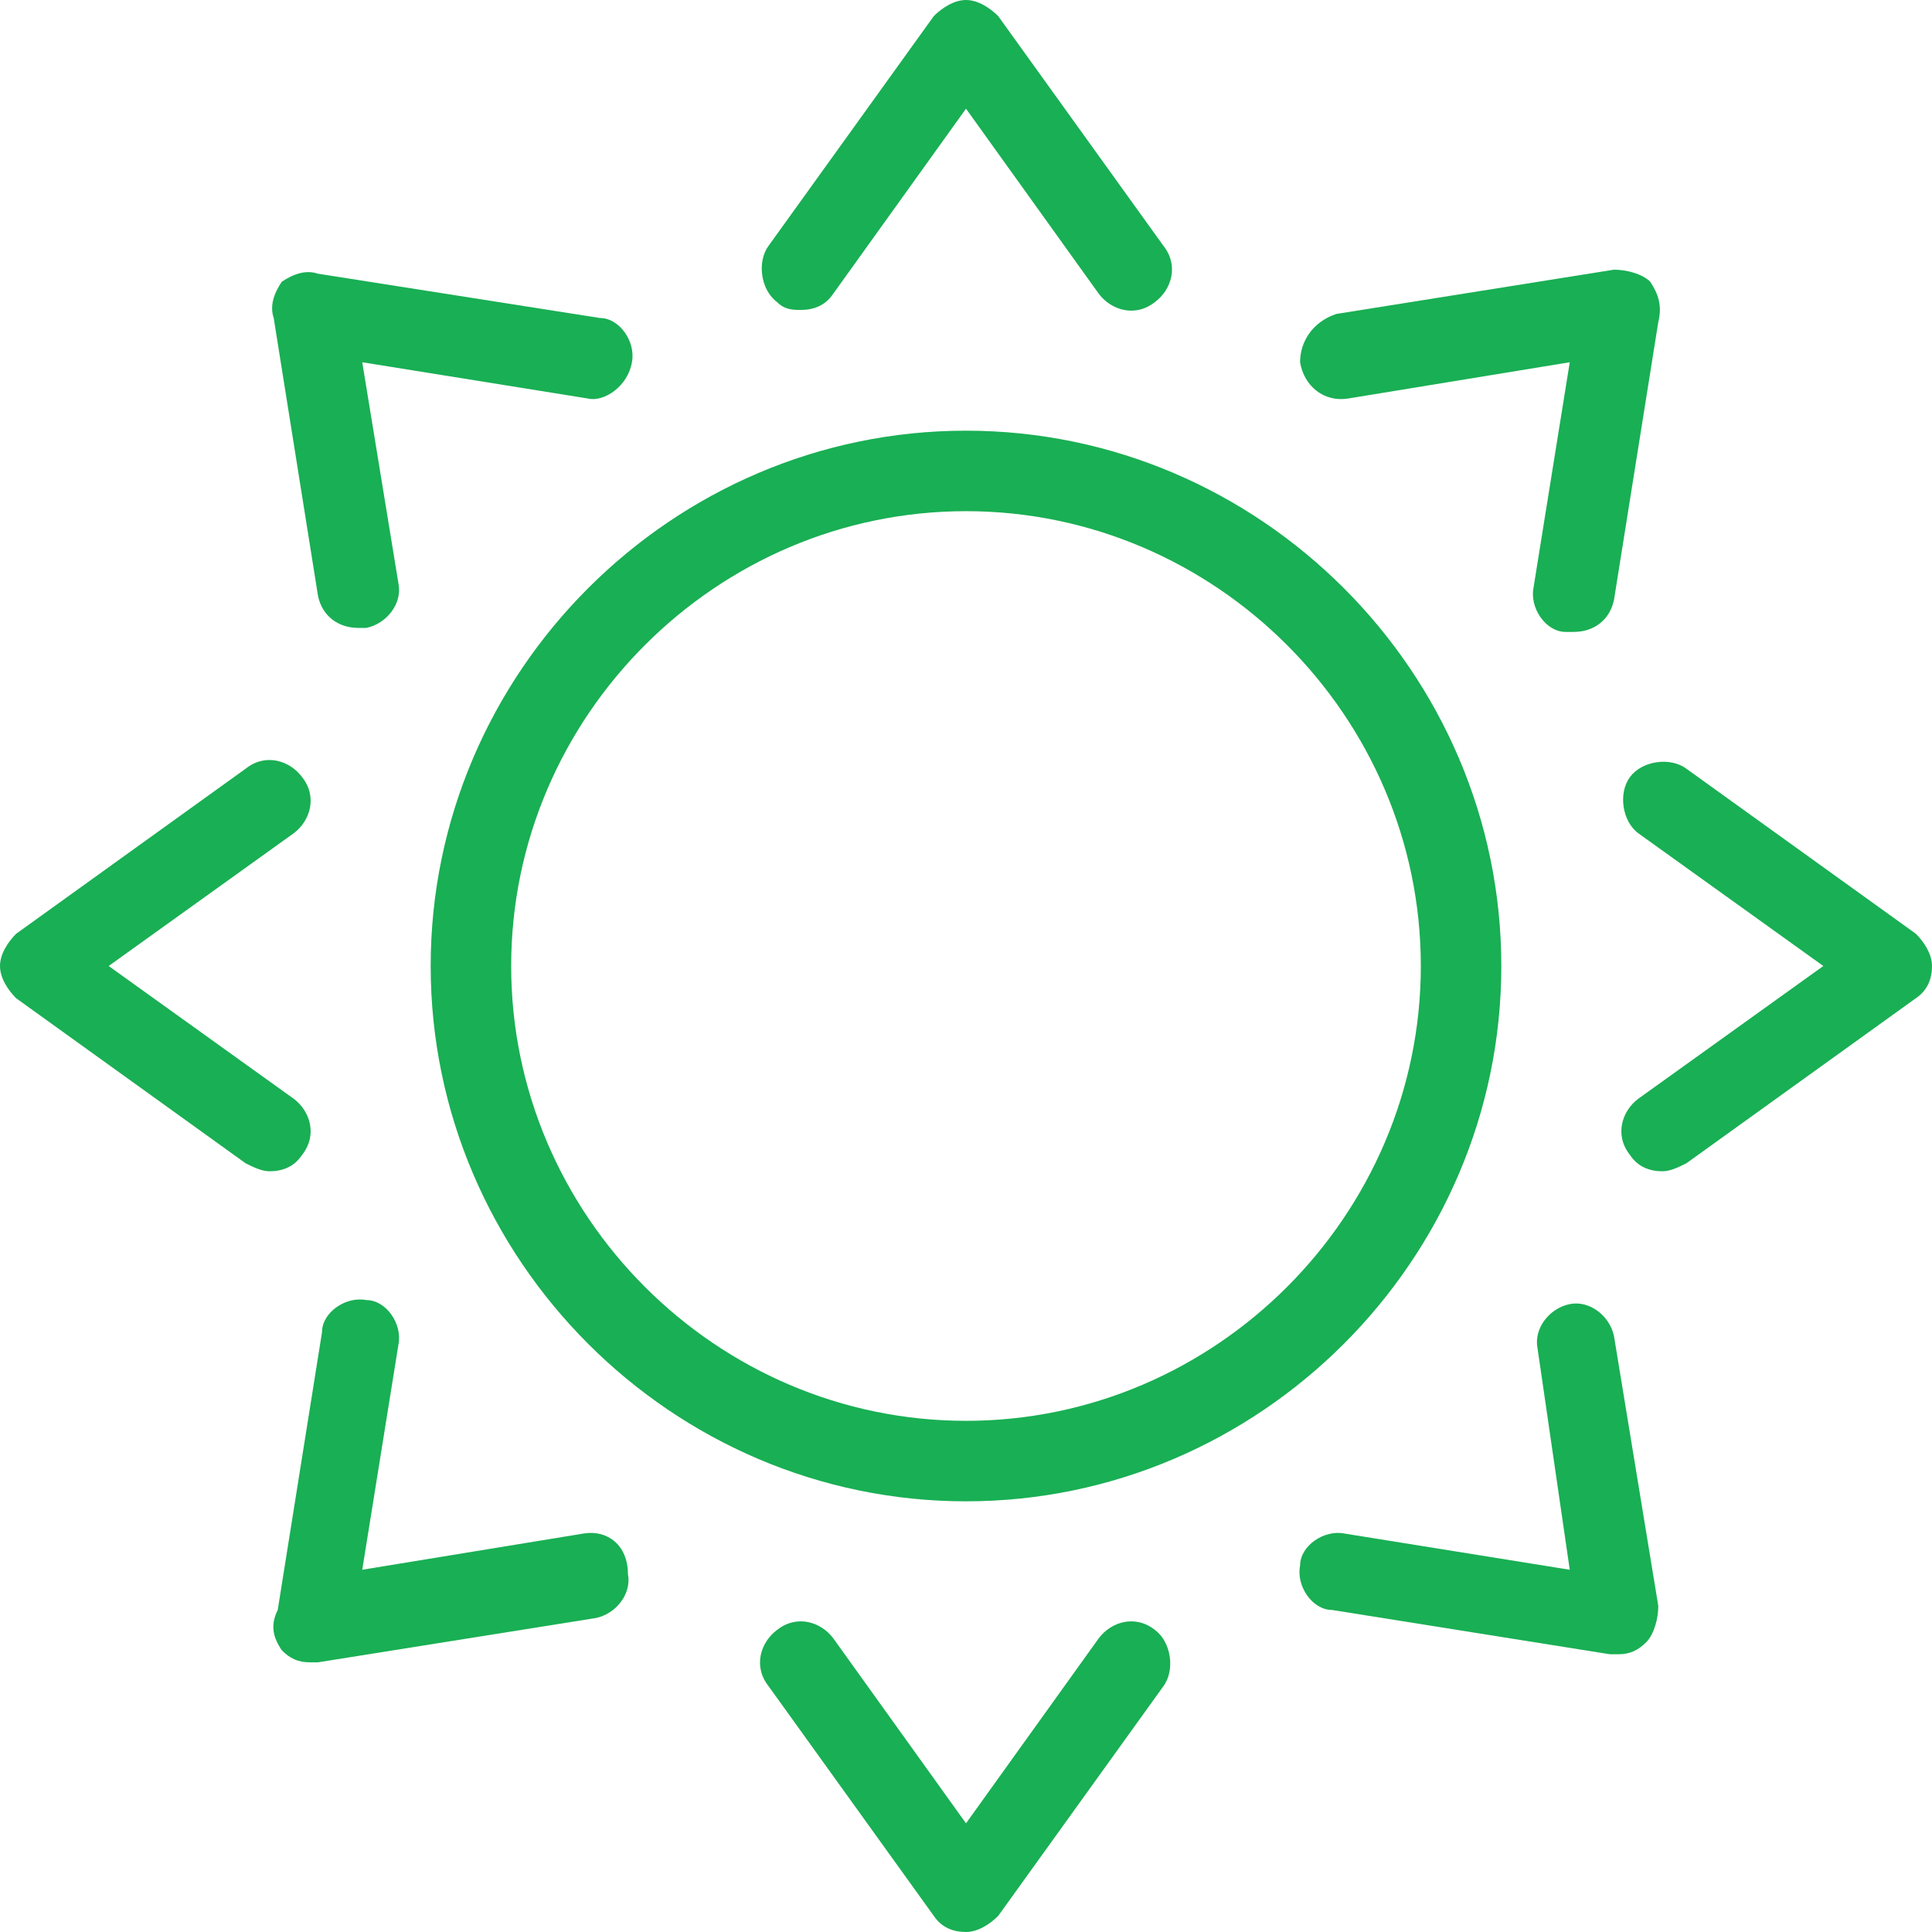
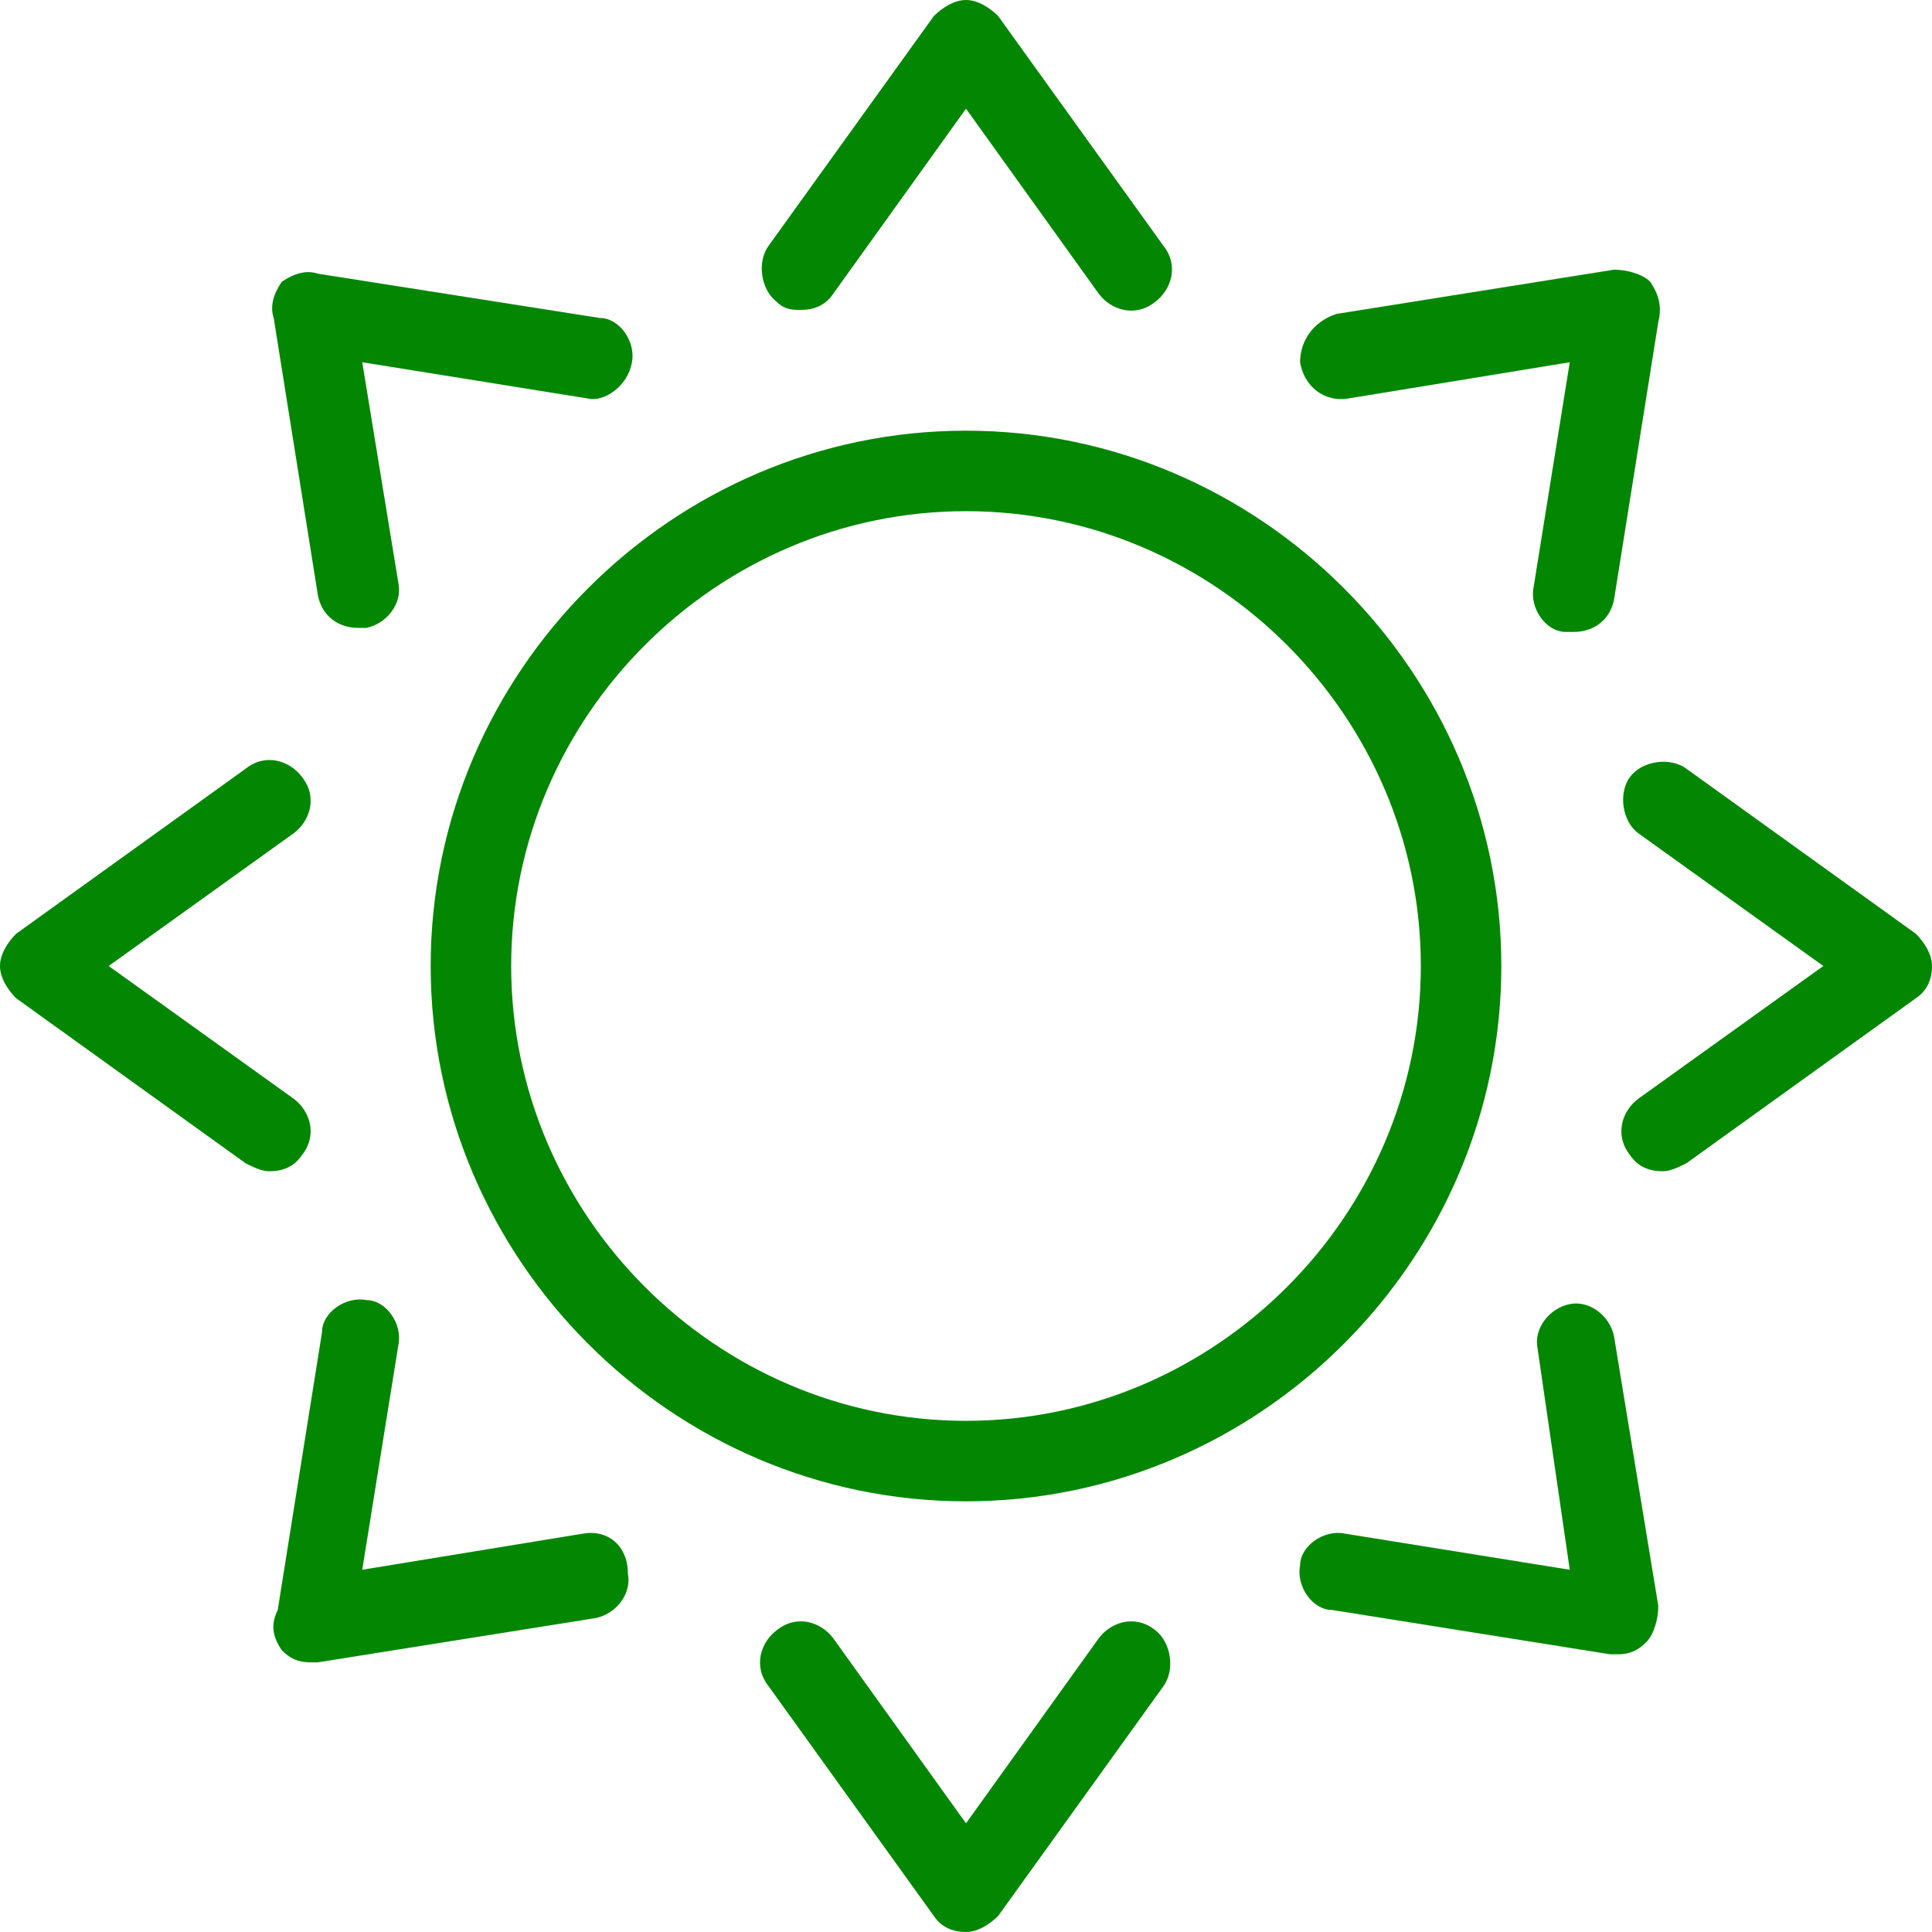
<svg xmlns="http://www.w3.org/2000/svg" id="Layer_1" width="48" height="48" viewBox="0 0 48 48" style="enable-background:new 0 0 48 48">
-   <style>.st0{fill:#19af54}</style>
+   <style>.st0{fill:#038702}</style>
  <g>
    <path class="st0" d="M24 10.7c-7.3.0-13.3 6-13.3 13.3s6 13.3 13.3 13.3 13.3-6 13.3-13.3S31.3 10.7 24 10.7zM24 35.3c-6.2.0-11.3-5.1-11.3-11.3S17.8 12.7 24 12.7 35.3 17.8 35.3 24 30.2 35.3 24 35.3z" />
    <path class="st0" d="M19.9 7.7c.3.0.6-.1.8-.4L24 2.7l3.3 4.6c.3.4.9.6 1.4.2.4-.3.6-.9.2-1.4l-4.1-5.7C24.6.2 24.3.0 24 0s-.6.2-.8.4l-4.1 5.7c-.3.4-.2 1.1.2 1.4C19.5 7.7 19.7 7.7 19.9 7.7z" />
    <path class="st0" d="M27.3 40.7 24 45.3l-3.3-4.6c-.3-.4-.9-.6-1.4-.2-.4.3-.6.9-.2 1.4l4.1 5.7c.2.3.5.4.8.4s.6-.2.8-.4l4.1-5.7c.3-.4.2-1.1-.2-1.4C28.2 40.1 27.6 40.3 27.3 40.7z" />
    <path class="st0" d="M33.5 9.9 39 9l-.9 5.6c-.1.5.3 1.1.8 1.1.1.0.1.0.2.0.5.0.9-.3 1-.8L41.2 8c.1-.4.0-.7-.2-1-.2-.2-.6-.3-.9-.3l-6.9 1.1C32.6 8 32.3 8.5 32.3 9 32.4 9.6 32.9 10 33.5 9.9z" />
    <path class="st0" d="M14.5 38.1 9 39l.9-5.6c.1-.5-.3-1.1-.8-1.1C8.6 32.2 8 32.6 8 33.1L6.9 40c-.2.4-.1.7.1 1 .2.2.4.3.7.3.1.0.1.0.2.0l6.9-1.1c.5-.1.9-.6.8-1.1C15.6 38.4 15.1 38 14.5 38.1z" />
    <path class="st0" d="M47.6 23.2l-5.7-4.1c-.4-.3-1.1-.2-1.4.2s-.2 1.1.2 1.4l4.6 3.3-4.6 3.3c-.4.3-.6.9-.2 1.4.2.3.5.4.8.4.2.0.4-.1.6-.2l5.7-4.1c.3-.2.4-.5.4-.8S47.8 23.4 47.6 23.2z" />
    <path class="st0" d="M7.3 27.3 2.7 24l4.6-3.3c.4-.3.6-.9.2-1.4-.3-.4-.9-.6-1.4-.2l-5.7 4.1C.2 23.4.0 23.7.0 24s.2.6.4.8l5.7 4.1c.2.1.4.2.6.2.3.0.6-.1.8-.4C7.9 28.2 7.7 27.6 7.3 27.3z" />
    <path class="st0" d="M40.1 33.2c-.1-.5-.6-.9-1.1-.8-.5.1-.9.6-.8 1.1L39 39l-5.6-.9c-.5-.1-1.1.3-1.1.8-.1.5.3 1.1.8 1.1l6.9 1.1c.1.0.1.0.2.0.3.0.5-.1.7-.3s.3-.6.3-.9L40.1 33.2z" />
    <path class="st0" d="M7.9 14.8c.1.5.5.8 1 .8.1.0.1.0.2.0.5-.1.9-.6.8-1.1L9 9l5.6.9c.4.1 1-.3 1.1-.9.1-.5-.3-1.1-.8-1.1l-7-1.1C7.6 6.7 7.3 6.8 7 7 6.8 7.3 6.7 7.6 6.8 7.9L7.9 14.8z" />
  </g>
</svg>
